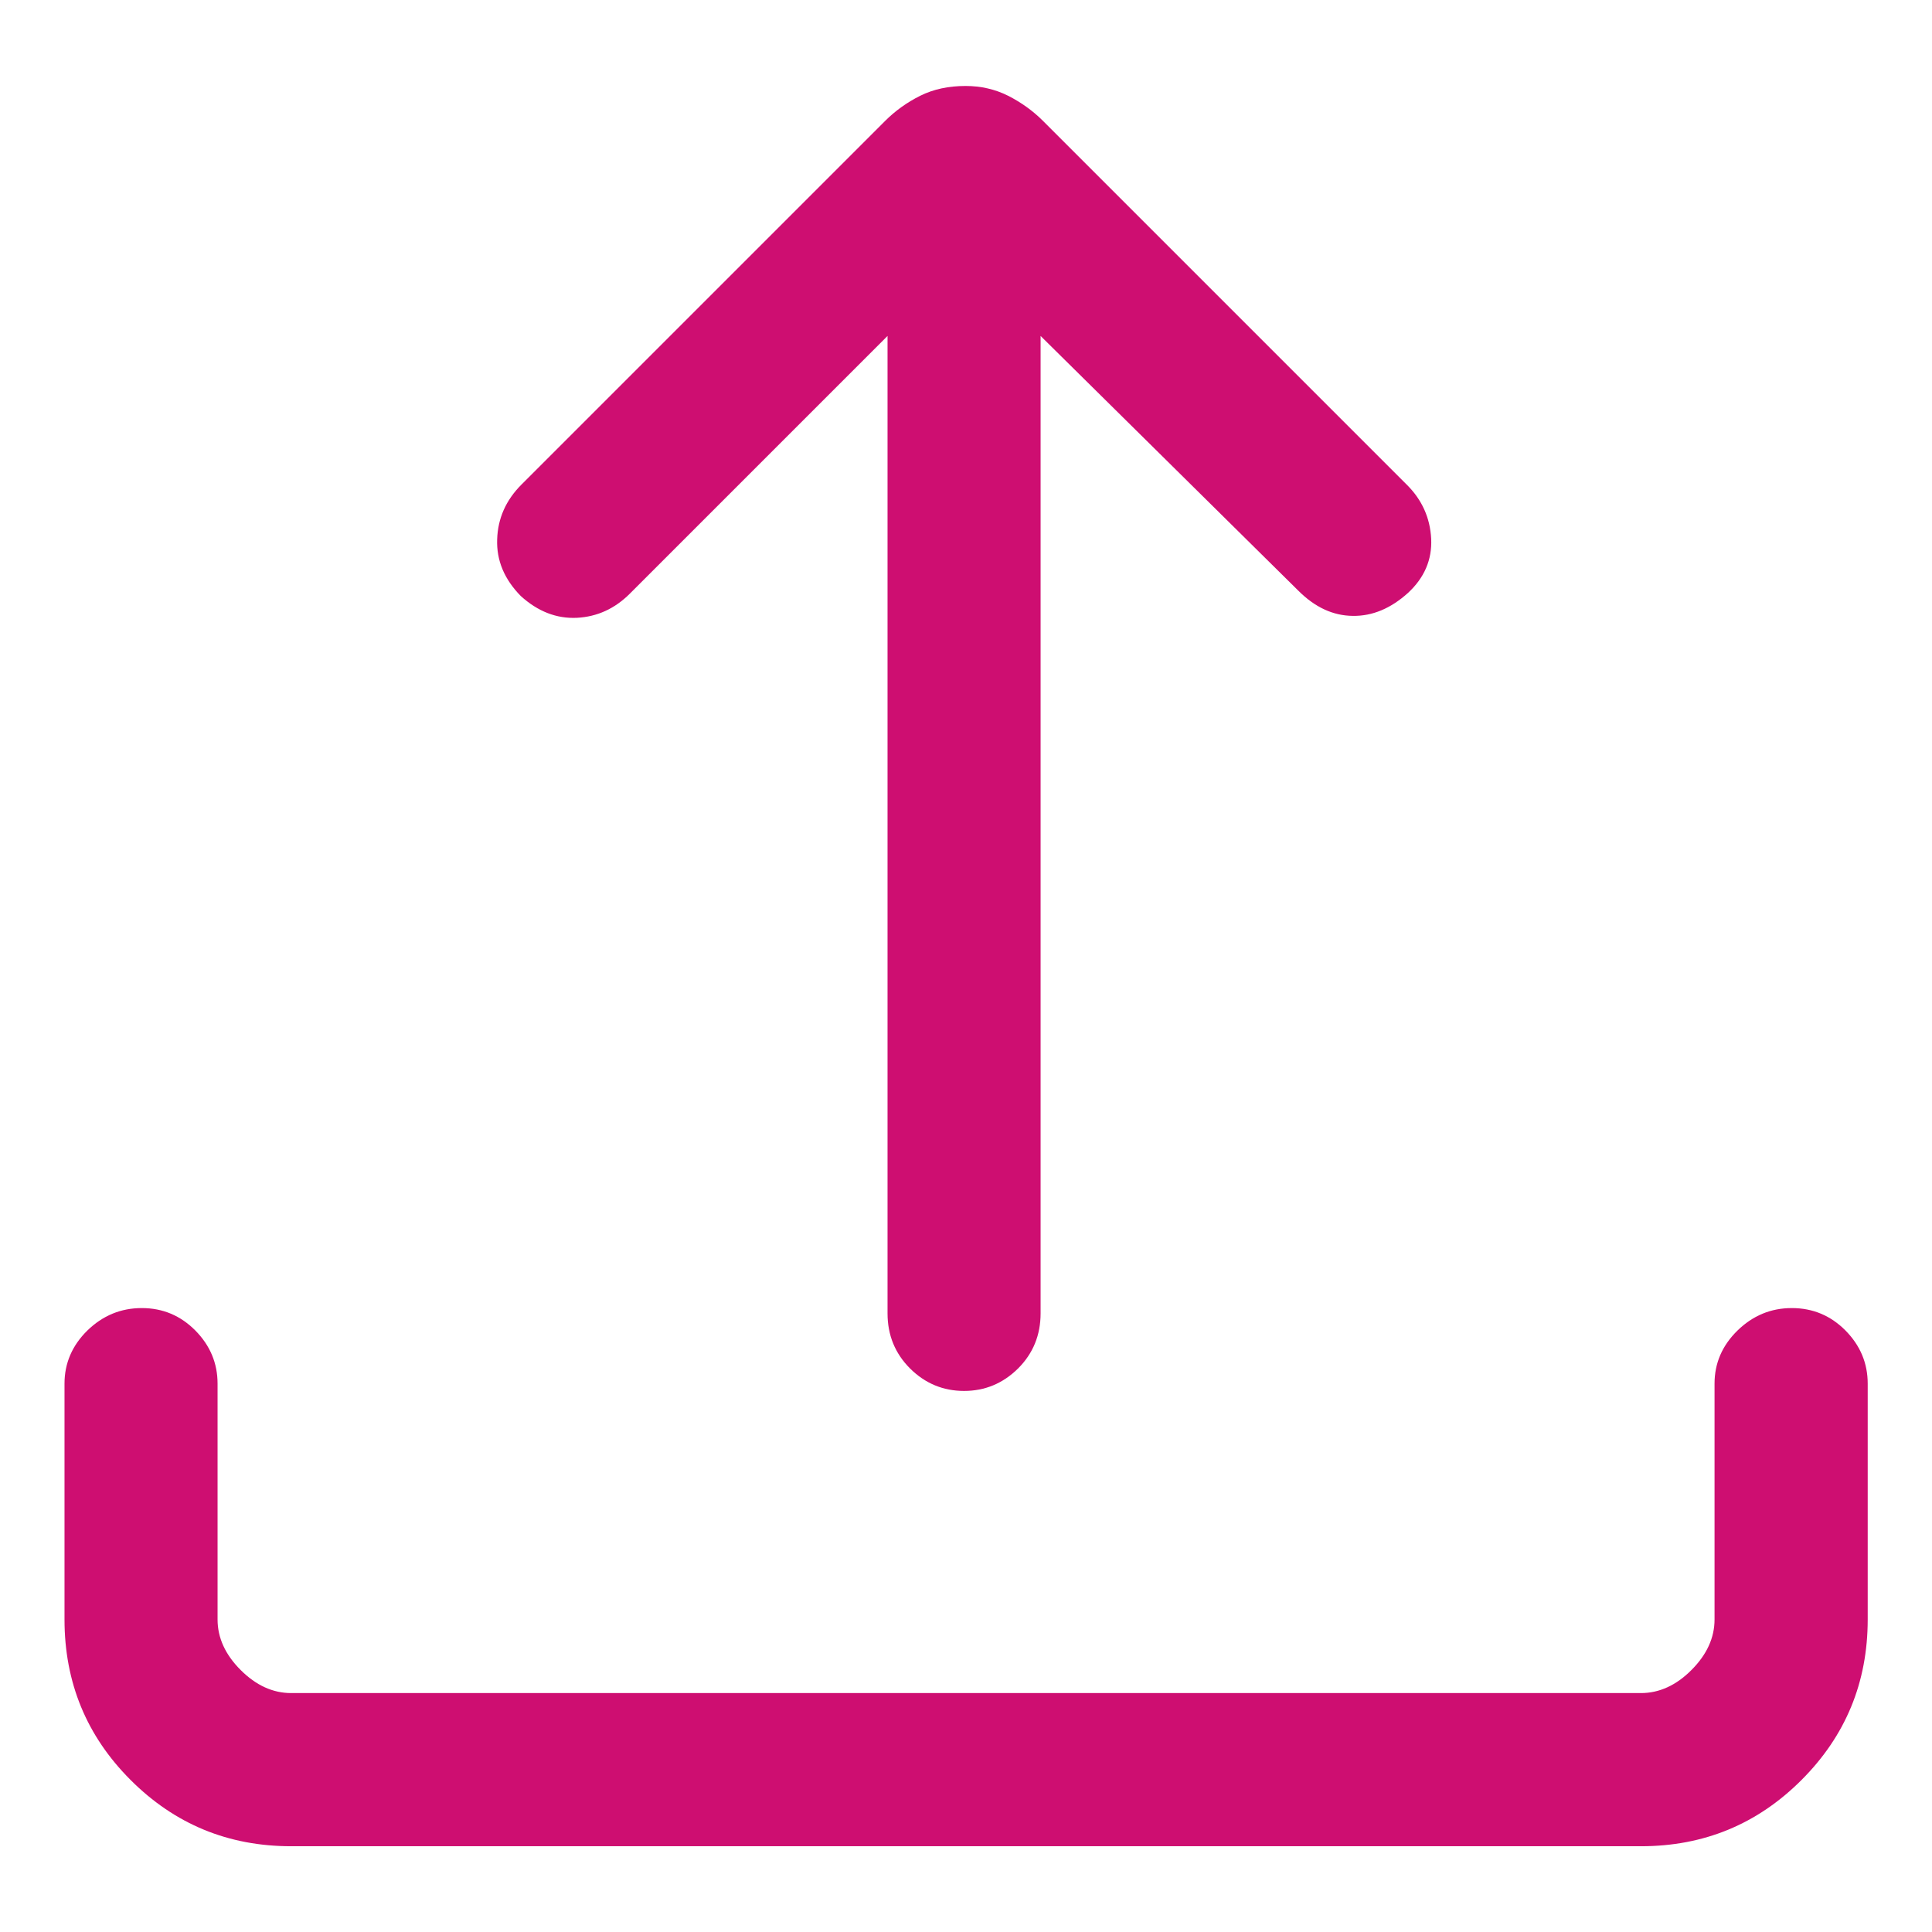
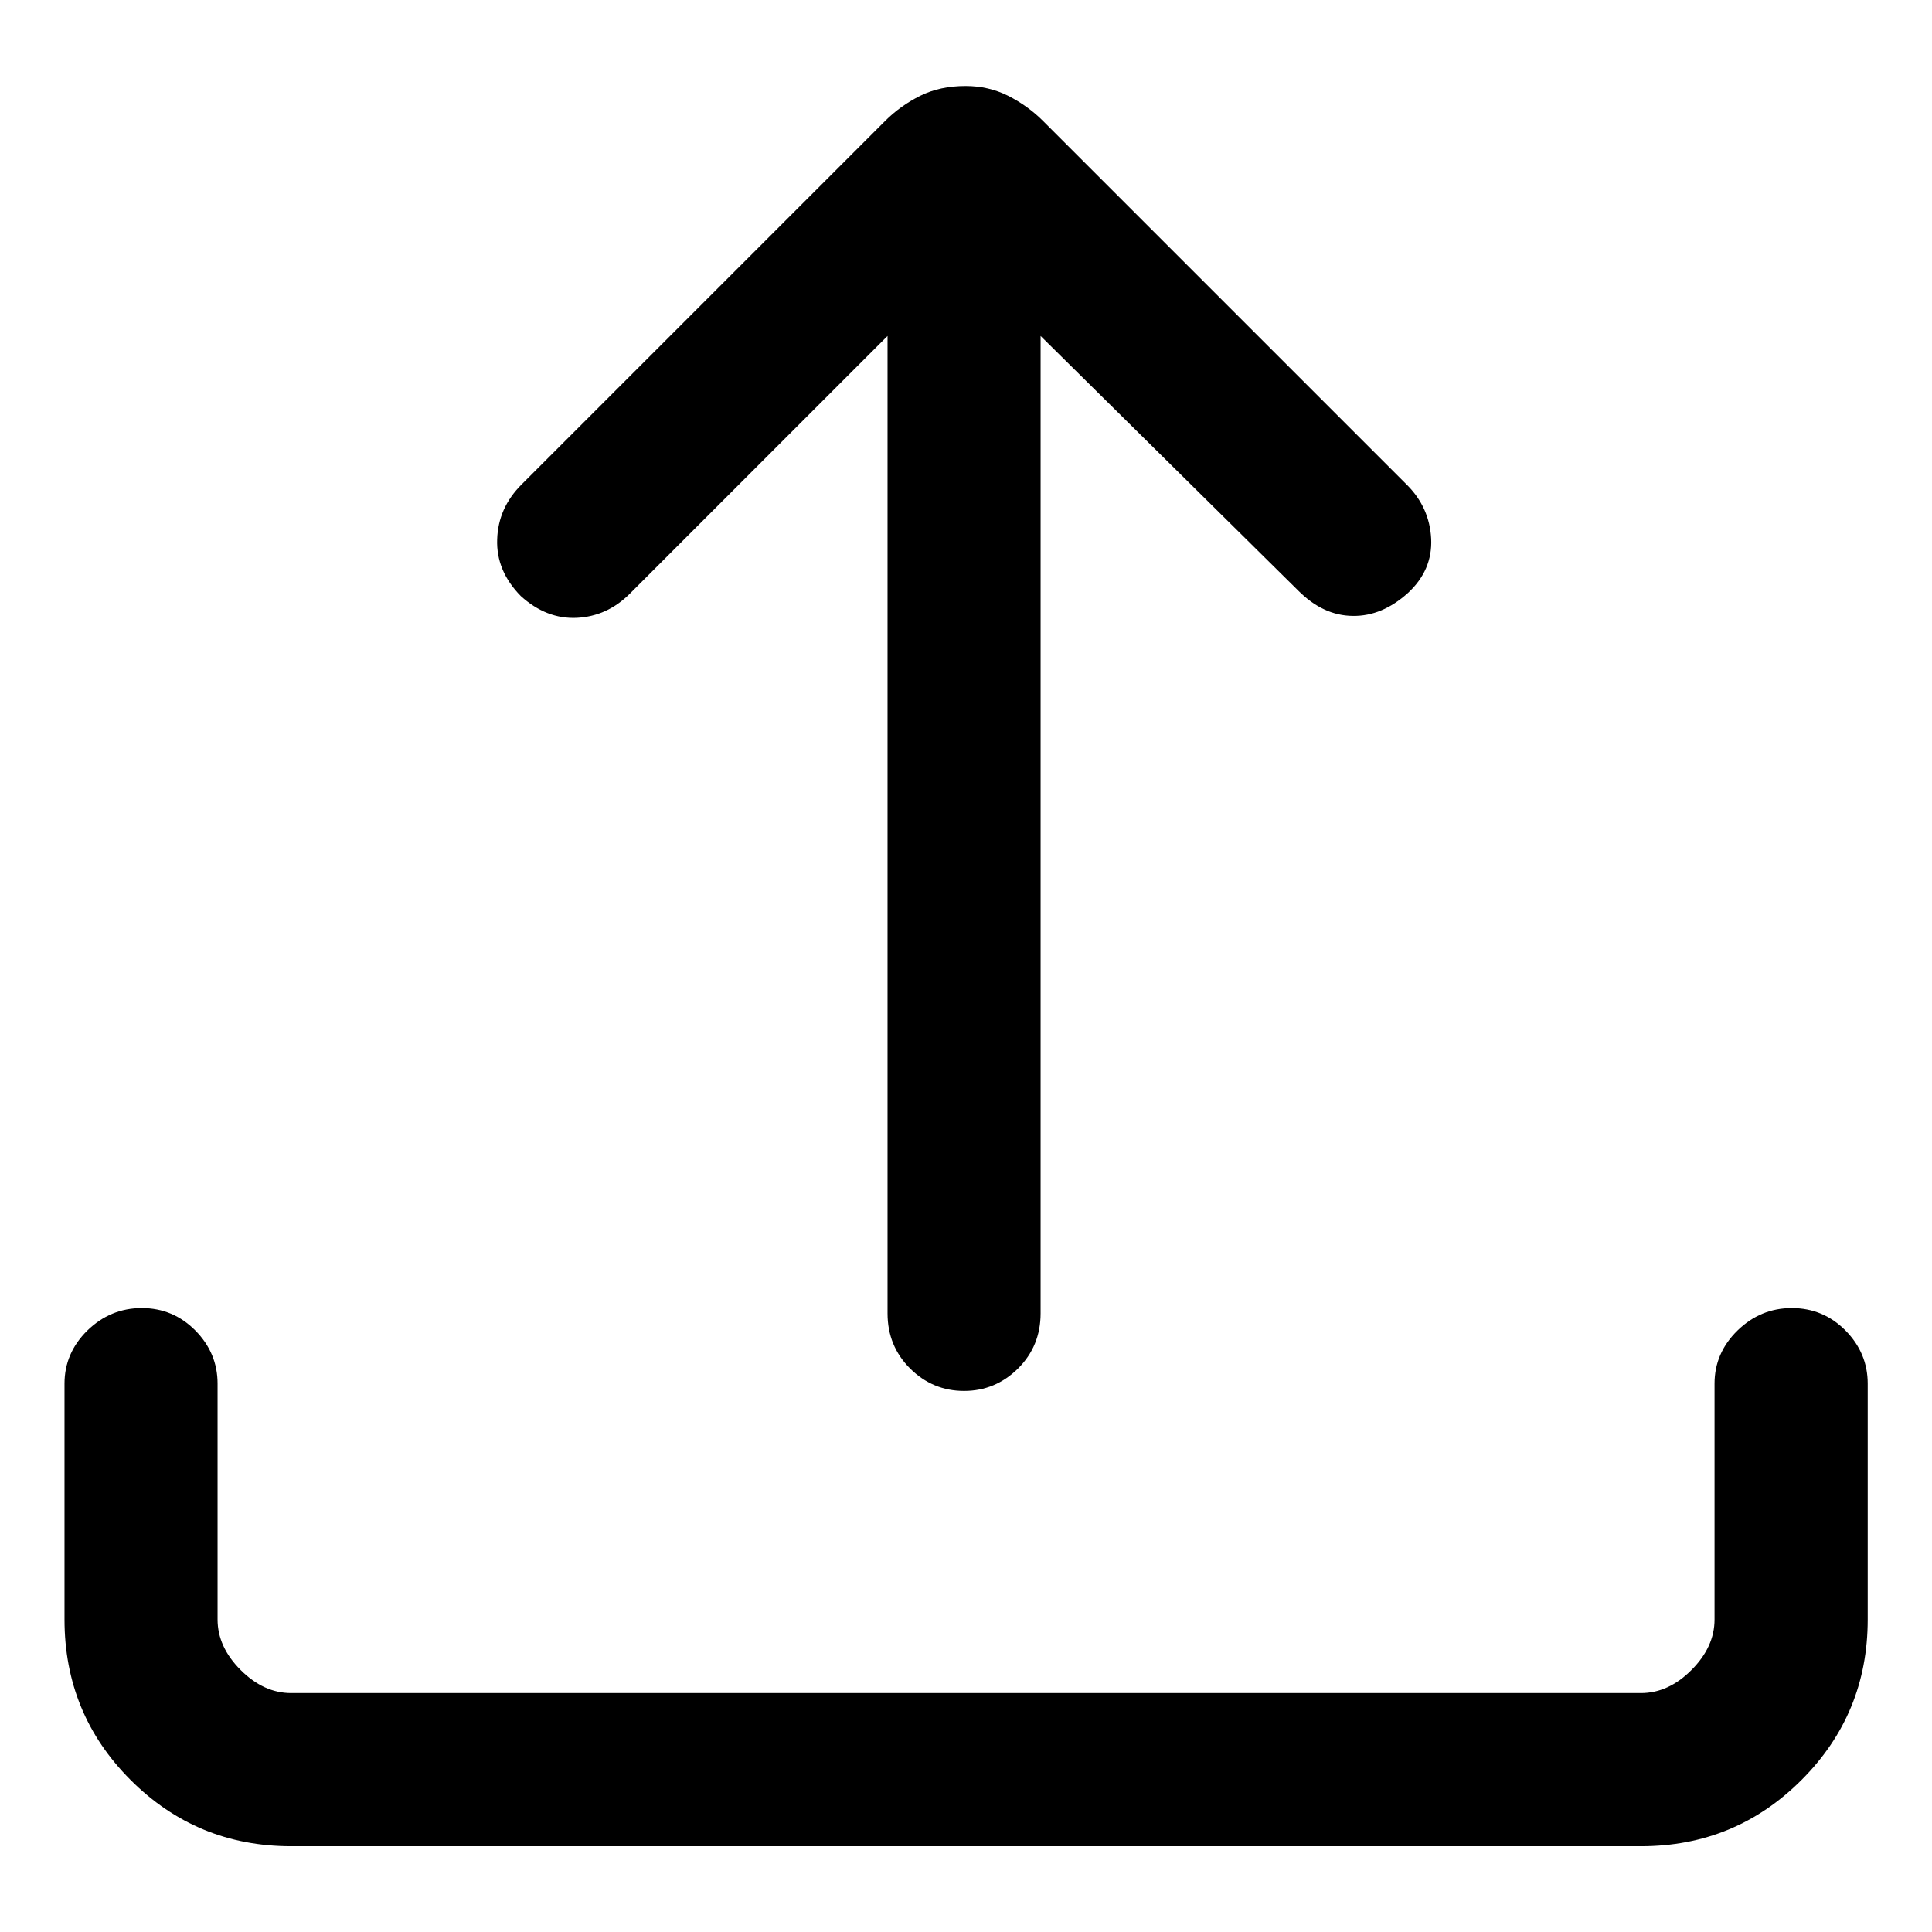
<svg xmlns="http://www.w3.org/2000/svg" width="18" height="18" viewBox="0 0 18 18" fill="none">
-   <path d="M2.713 17.201C2.126 17.201 1.628 16.995 1.217 16.584C0.806 16.173 0.601 15.675 0.601 15.088V12.891C0.601 12.701 0.672 12.536 0.814 12.396C0.957 12.257 1.126 12.187 1.321 12.187C1.516 12.187 1.682 12.257 1.82 12.396C1.958 12.536 2.027 12.701 2.027 12.891V15.088C2.027 15.259 2.099 15.416 2.242 15.559C2.385 15.702 2.542 15.774 2.713 15.774H15.288C15.459 15.774 15.617 15.702 15.759 15.559C15.902 15.416 15.974 15.259 15.974 15.088V12.891C15.974 12.701 16.045 12.536 16.188 12.396C16.331 12.257 16.499 12.187 16.694 12.187C16.889 12.187 17.056 12.257 17.194 12.396C17.332 12.536 17.401 12.701 17.401 12.891V15.088C17.401 15.675 17.195 16.173 16.784 16.584C16.373 16.995 15.875 17.201 15.288 17.201H2.713ZM8.269 3.13L5.868 5.531C5.728 5.671 5.564 5.746 5.375 5.756C5.185 5.765 5.011 5.697 4.852 5.553C4.698 5.396 4.625 5.221 4.632 5.025C4.638 4.829 4.714 4.659 4.859 4.514L8.245 1.128C8.341 1.032 8.45 0.954 8.574 0.892C8.697 0.831 8.837 0.801 8.996 0.801C9.138 0.801 9.27 0.831 9.392 0.892C9.514 0.954 9.623 1.032 9.718 1.127L13.109 4.518C13.249 4.658 13.324 4.825 13.334 5.02C13.343 5.214 13.271 5.383 13.117 5.525C12.957 5.669 12.786 5.741 12.603 5.738C12.419 5.736 12.251 5.658 12.096 5.503L9.695 3.13V12.236C9.695 12.439 9.625 12.61 9.485 12.75C9.344 12.889 9.177 12.959 8.982 12.959C8.787 12.959 8.619 12.889 8.479 12.75C8.339 12.61 8.269 12.439 8.269 12.236V3.13Z" fill="#CE0E71" />
+   <path d="M2.713 17.201C2.126 17.201 1.628 16.995 1.217 16.584C0.806 16.173 0.601 15.675 0.601 15.088V12.891C0.601 12.701 0.672 12.536 0.814 12.396C0.957 12.257 1.126 12.187 1.321 12.187C1.516 12.187 1.682 12.257 1.82 12.396C1.958 12.536 2.027 12.701 2.027 12.891V15.088C2.027 15.259 2.099 15.416 2.242 15.559C2.385 15.702 2.542 15.774 2.713 15.774H15.288C15.459 15.774 15.617 15.702 15.759 15.559C15.902 15.416 15.974 15.259 15.974 15.088V12.891C15.974 12.701 16.045 12.536 16.188 12.396C16.331 12.257 16.499 12.187 16.694 12.187C16.889 12.187 17.056 12.257 17.194 12.396C17.332 12.536 17.401 12.701 17.401 12.891V15.088C17.401 15.675 17.195 16.173 16.784 16.584C16.373 16.995 15.875 17.201 15.288 17.201H2.713ZM8.269 3.13L5.868 5.531C5.728 5.671 5.564 5.746 5.375 5.756C5.185 5.765 5.011 5.697 4.852 5.553C4.698 5.396 4.625 5.221 4.632 5.025C4.638 4.829 4.714 4.659 4.859 4.514L8.245 1.128C8.341 1.032 8.45 0.954 8.574 0.892C8.697 0.831 8.837 0.801 8.996 0.801C9.138 0.801 9.27 0.831 9.392 0.892C9.514 0.954 9.623 1.032 9.718 1.127L13.109 4.518C13.249 4.658 13.324 4.825 13.334 5.02C13.343 5.214 13.271 5.383 13.117 5.525C12.957 5.669 12.786 5.741 12.603 5.738C12.419 5.736 12.251 5.658 12.096 5.503L9.695 3.13V12.236C9.695 12.439 9.625 12.61 9.485 12.75C9.344 12.889 9.177 12.959 8.982 12.959C8.787 12.959 8.619 12.889 8.479 12.75C8.339 12.61 8.269 12.439 8.269 12.236V3.13Z" fill="currentColor" />
</svg>
